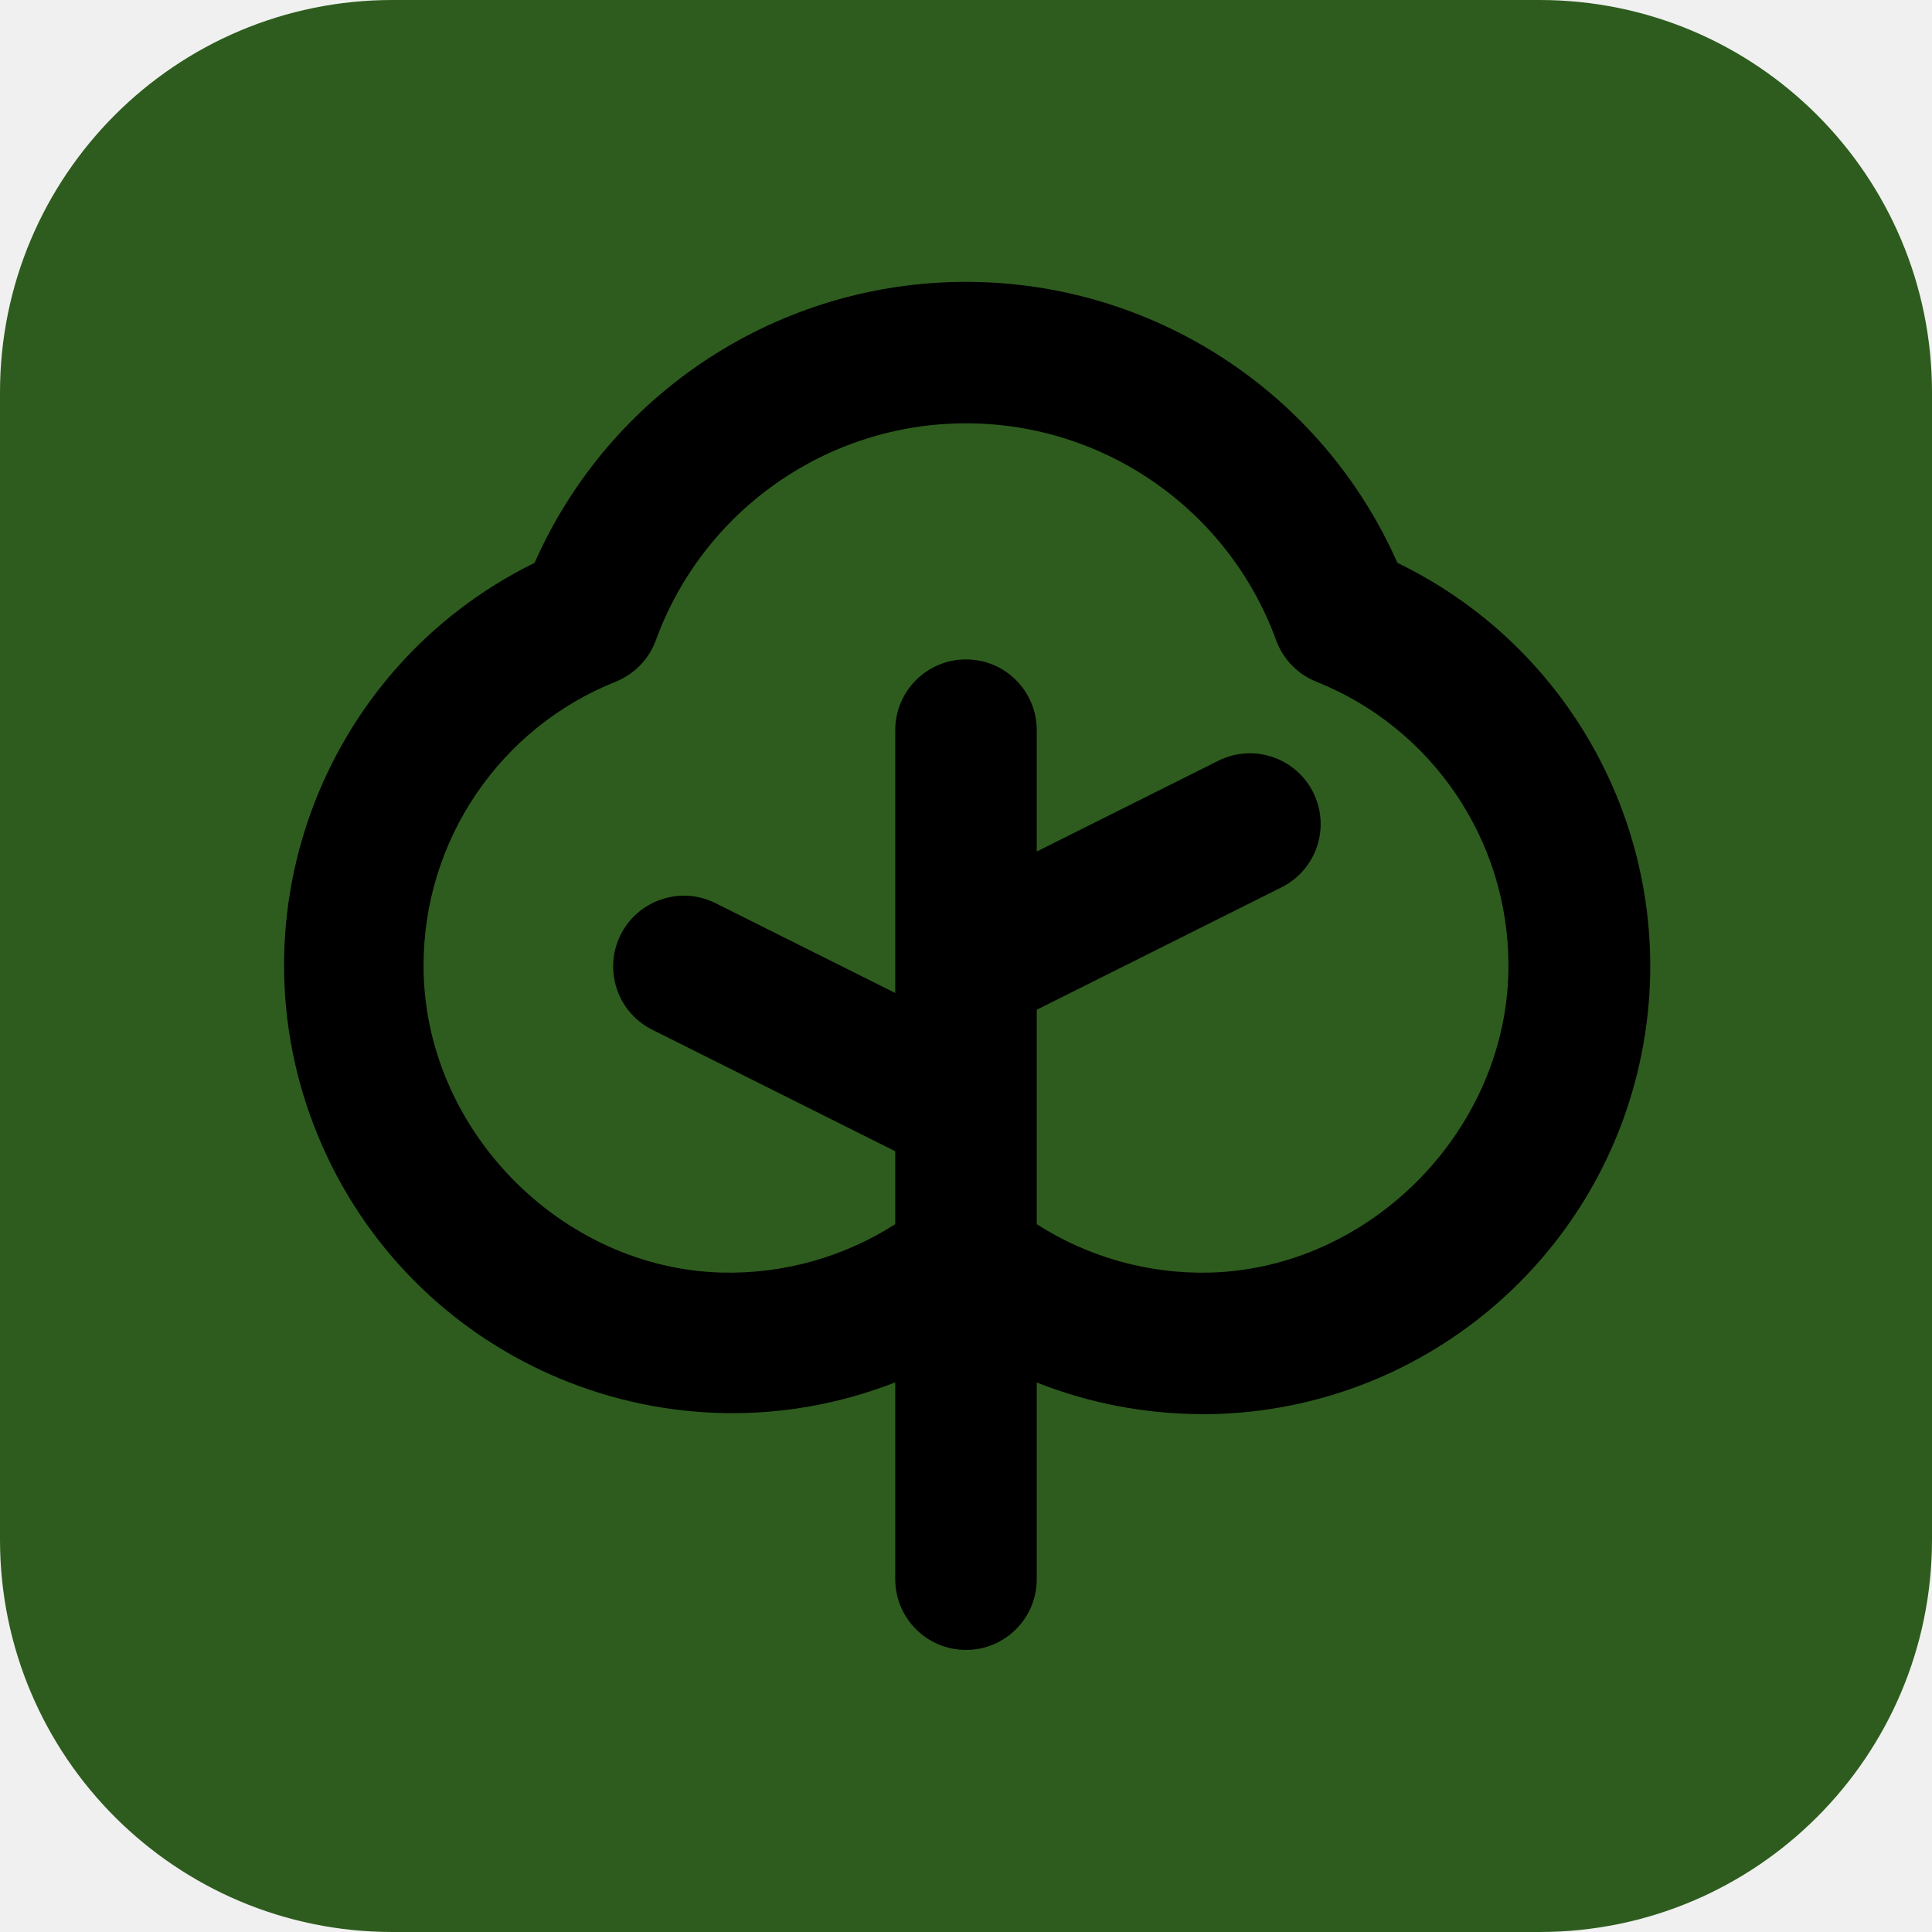
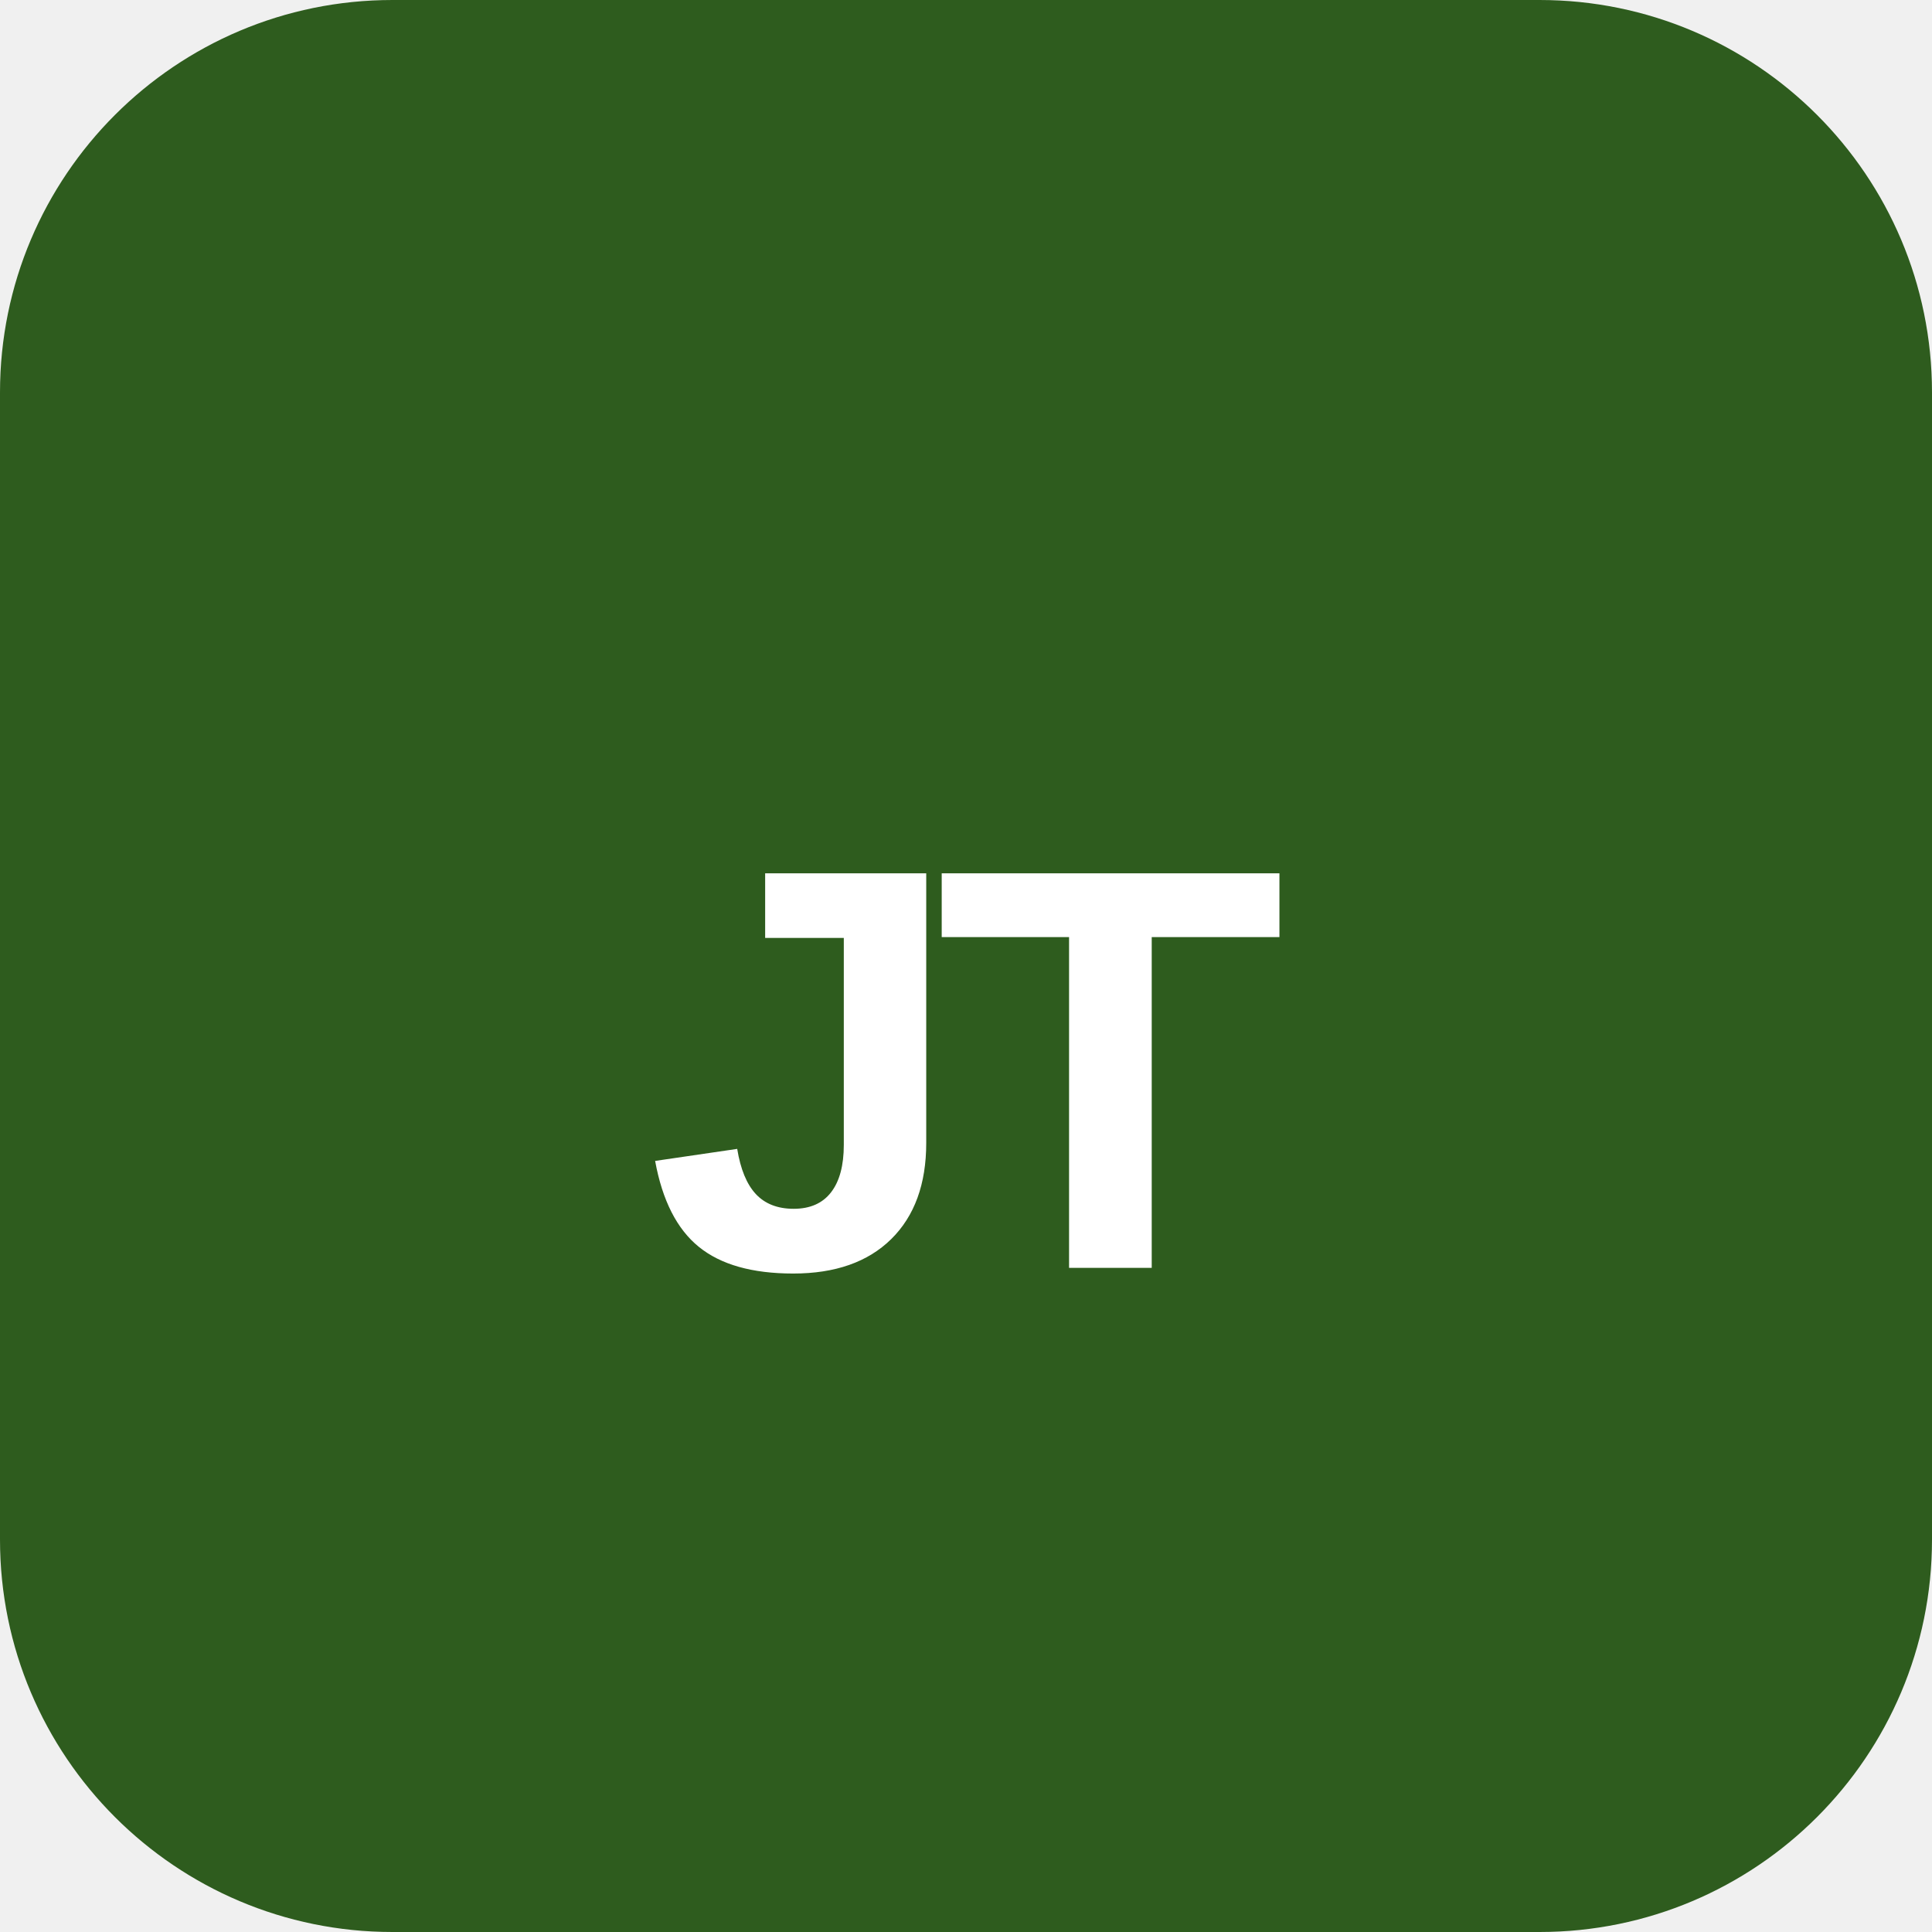
<svg xmlns="http://www.w3.org/2000/svg" viewBox="0 0 256 256" width="256" height="256">
  <rect width="256" height="256" rx="52" fill="#2e5c1e" />
-   <g transform="translate(28,28) scale(0.78125)">
-     <path d="M201.17,59.62a80,80,0,0,0-146.34,0,76,76,0,0,0,61.17,139V232a12,12,0,0,0,24,0V198.64A76.26,76.26,0,0,0,168,204l1.92,0A76,76,0,0,0,201.17,59.62ZM169.35,180A52,52,0,0,1,140,171.79V135.42l41.37-20.69a12,12,0,1,0-10.74-21.46L140,108.58V88a12,12,0,0,0-24,0v44.58L85.37,117.27a12,12,0,0,0-10.74,21.46L116,159.42v12.37A52.24,52.24,0,0,1,86.65,180c-27.53-.69-50.72-24.56-50.65-52.13a51.81,51.81,0,0,1,32.61-48.1,12,12,0,0,0,6.78-7,56,56,0,0,1,105.22,0,12,12,0,0,0,6.78,7A51.81,51.81,0,0,1,220,127.85C220.08,155.41,196.88,179.29,169.35,180Z" />
-   </g>
+   <text x="128" y="168" font-family="-apple-system, 'Helvetica Neue', Arial, sans-serif" font-size="76" font-weight="900" fill="white" text-anchor="middle" letter-spacing="-4">JT</text>
</svg>
